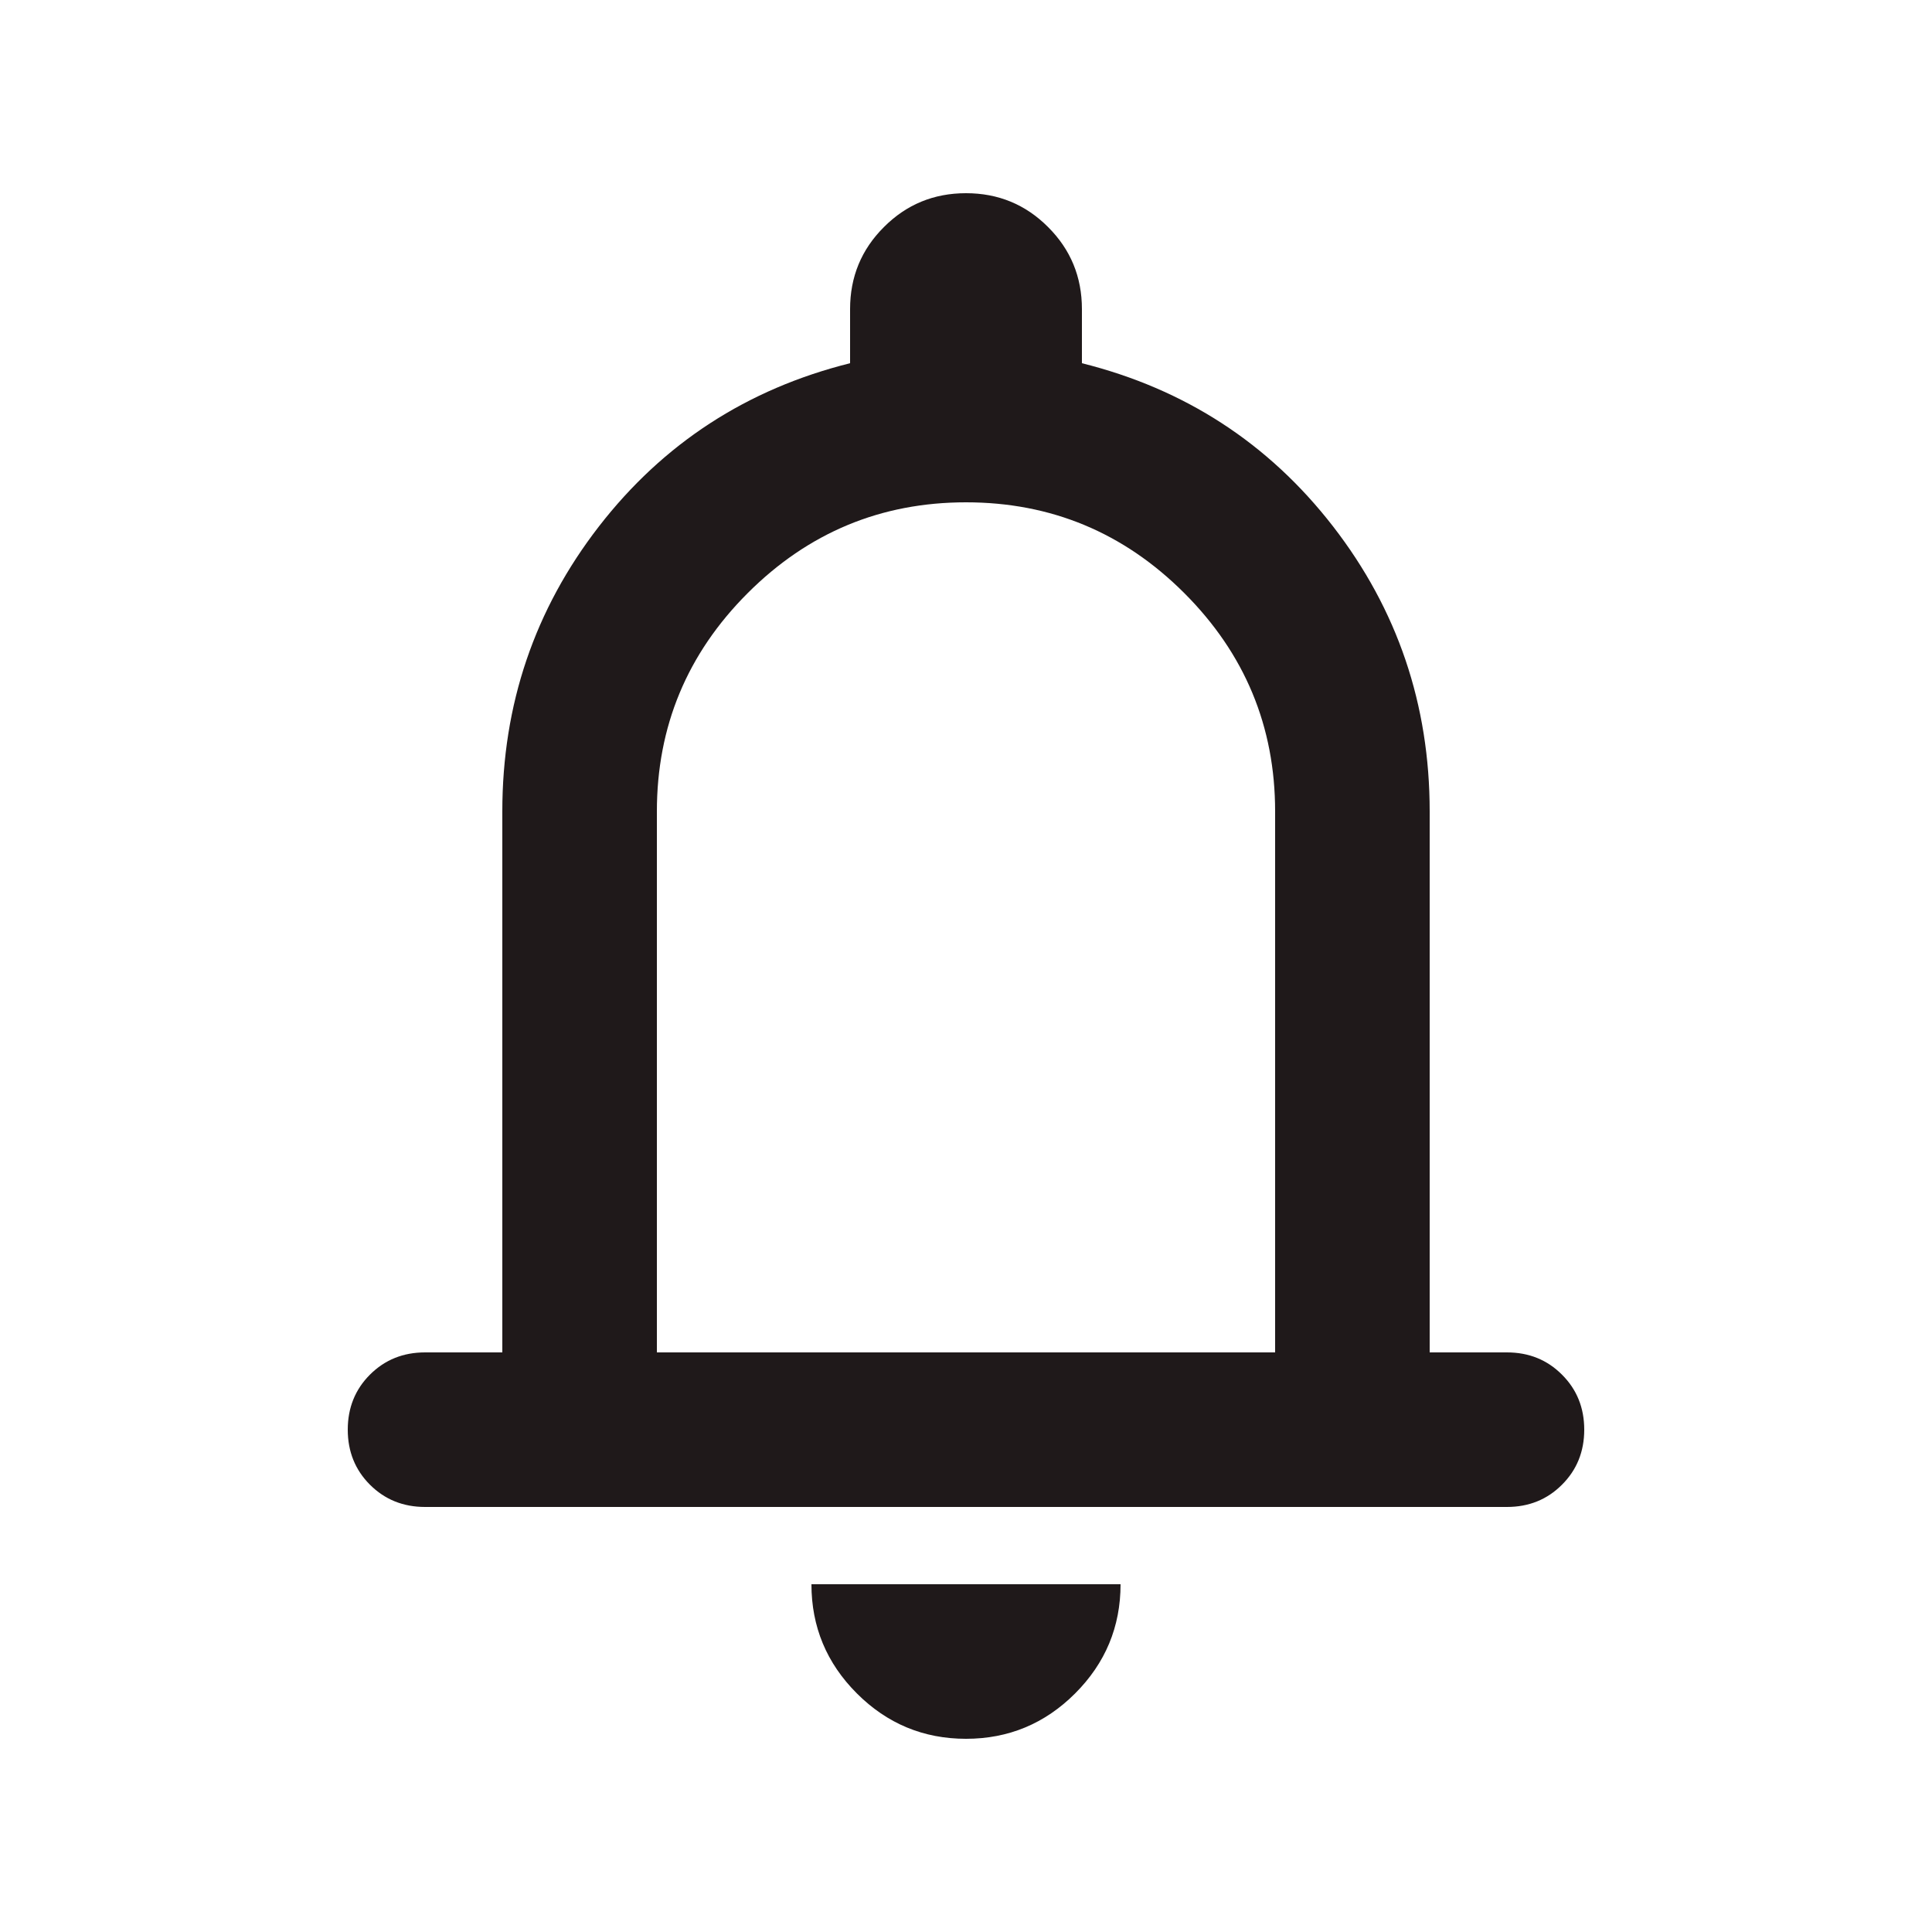
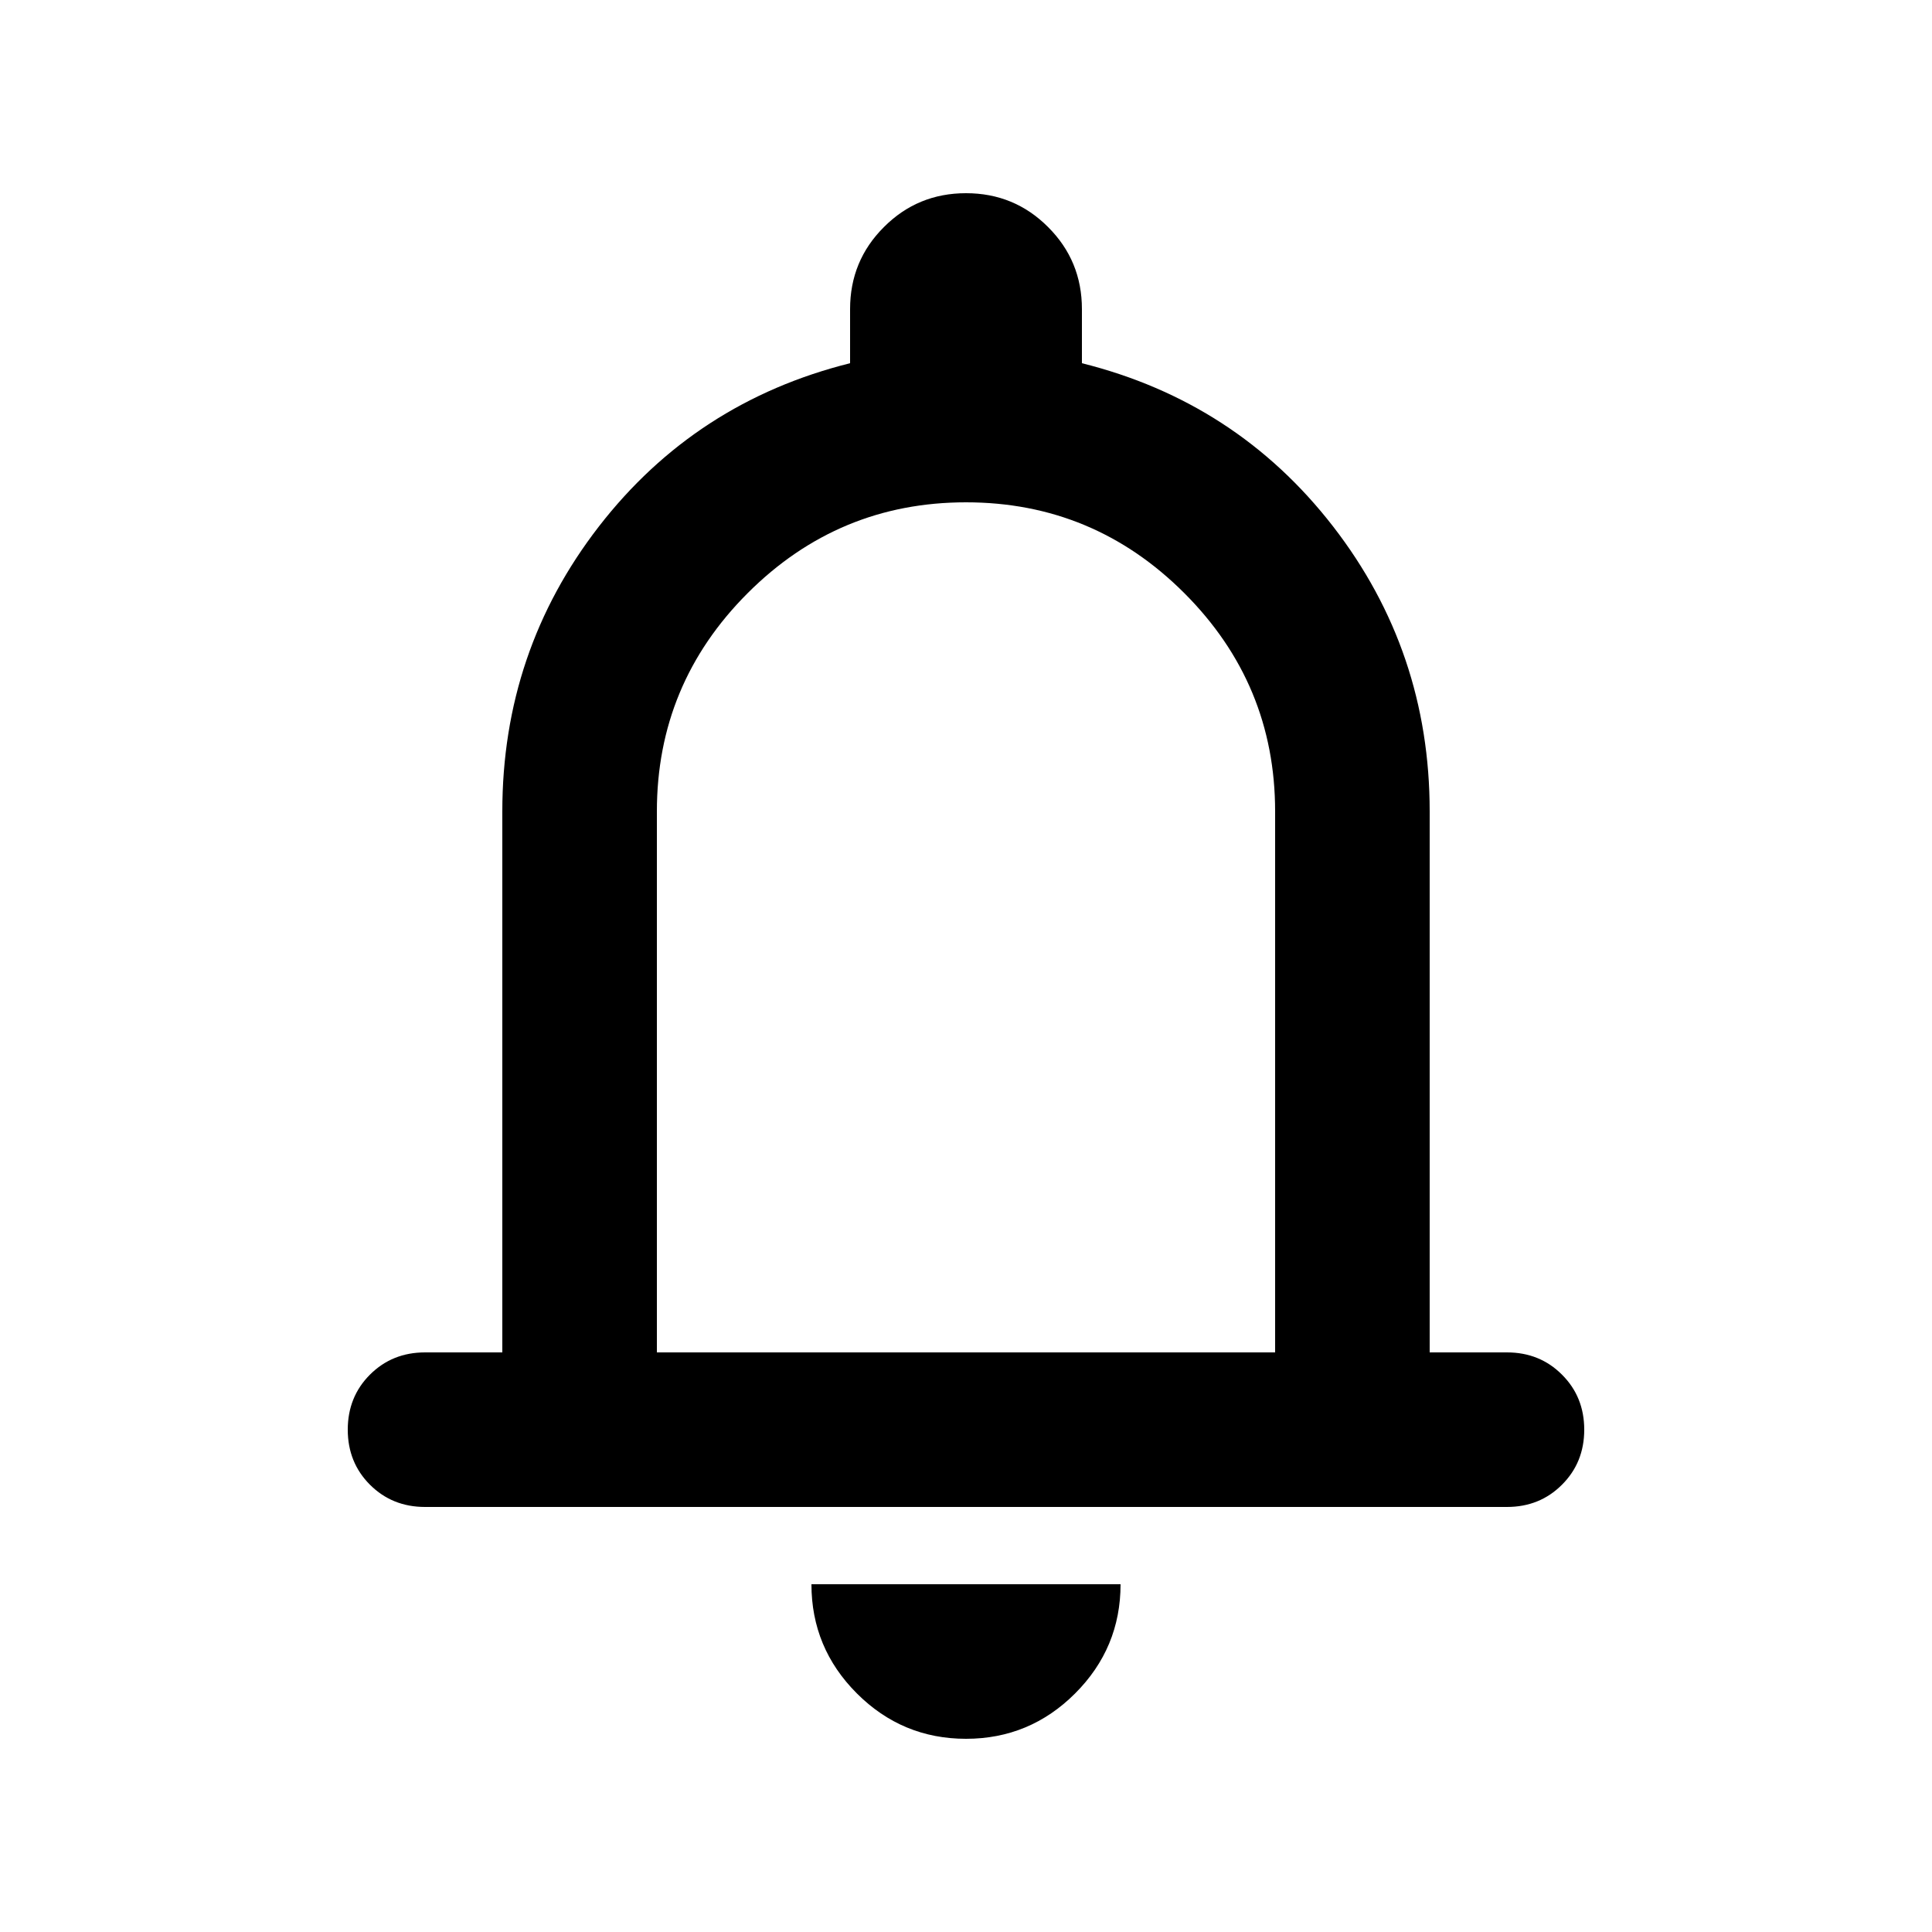
<svg xmlns="http://www.w3.org/2000/svg" width="24" height="24" viewBox="0 0 24 25" fill="none">
-   <path d="M5 19.5C4.717 19.5 4.479 19.404 4.287 19.212C4.096 19.021 4 18.783 4 18.5C4 18.217 4.096 17.979 4.287 17.788C4.479 17.596 4.717 17.5 5 17.5H6V10.5C6 9.117 6.417 7.888 7.25 6.812C8.083 5.737 9.167 5.033 10.5 4.7V4C10.5 3.583 10.646 3.229 10.938 2.938C11.229 2.646 11.583 2.5 12 2.5C12.417 2.5 12.771 2.646 13.062 2.938C13.354 3.229 13.5 3.583 13.5 4V4.7C14.833 5.033 15.917 5.737 16.75 6.812C17.583 7.888 18 9.117 18 10.5V17.5H19C19.283 17.5 19.521 17.596 19.712 17.788C19.904 17.979 20 18.217 20 18.5C20 18.783 19.904 19.021 19.712 19.212C19.521 19.404 19.283 19.5 19 19.5H5ZM12 22.5C11.45 22.5 10.979 22.304 10.588 21.913C10.196 21.521 10 21.05 10 20.5H14C14 21.05 13.804 21.521 13.412 21.913C13.021 22.304 12.55 22.5 12 22.5ZM8 17.5H16V10.5C16 9.4 15.608 8.458 14.825 7.675C14.042 6.892 13.1 6.5 12 6.5C10.9 6.5 9.958 6.892 9.175 7.675C8.392 8.458 8 9.4 8 10.5V17.5Z" fill="#1F191A" />
+   <path d="M5 19.5C4.717 19.5 4.479 19.404 4.287 19.212C4.096 19.021 4 18.783 4 18.5C4 18.217 4.096 17.979 4.287 17.788C4.479 17.596 4.717 17.5 5 17.5H6V10.5C6 9.117 6.417 7.888 7.25 6.812C8.083 5.737 9.167 5.033 10.5 4.7V4C10.5 3.583 10.646 3.229 10.938 2.938C11.229 2.646 11.583 2.5 12 2.5C12.417 2.5 12.771 2.646 13.062 2.938C13.354 3.229 13.5 3.583 13.5 4V4.7C14.833 5.033 15.917 5.737 16.75 6.812C17.583 7.888 18 9.117 18 10.5V17.5H19C19.283 17.5 19.521 17.596 19.712 17.788C19.904 17.979 20 18.217 20 18.5C20 18.783 19.904 19.021 19.712 19.212C19.521 19.404 19.283 19.5 19 19.5H5ZM12 22.5C11.45 22.5 10.979 22.304 10.588 21.913C10.196 21.521 10 21.05 10 20.5H14C14 21.05 13.804 21.521 13.412 21.913C13.021 22.304 12.55 22.5 12 22.5ZM8 17.5H16V10.5C16 9.4 15.608 8.458 14.825 7.675C14.042 6.892 13.1 6.5 12 6.5C10.9 6.5 9.958 6.892 9.175 7.675C8.392 8.458 8 9.4 8 10.5V17.5Z" fill="currentColor" />
</svg>
